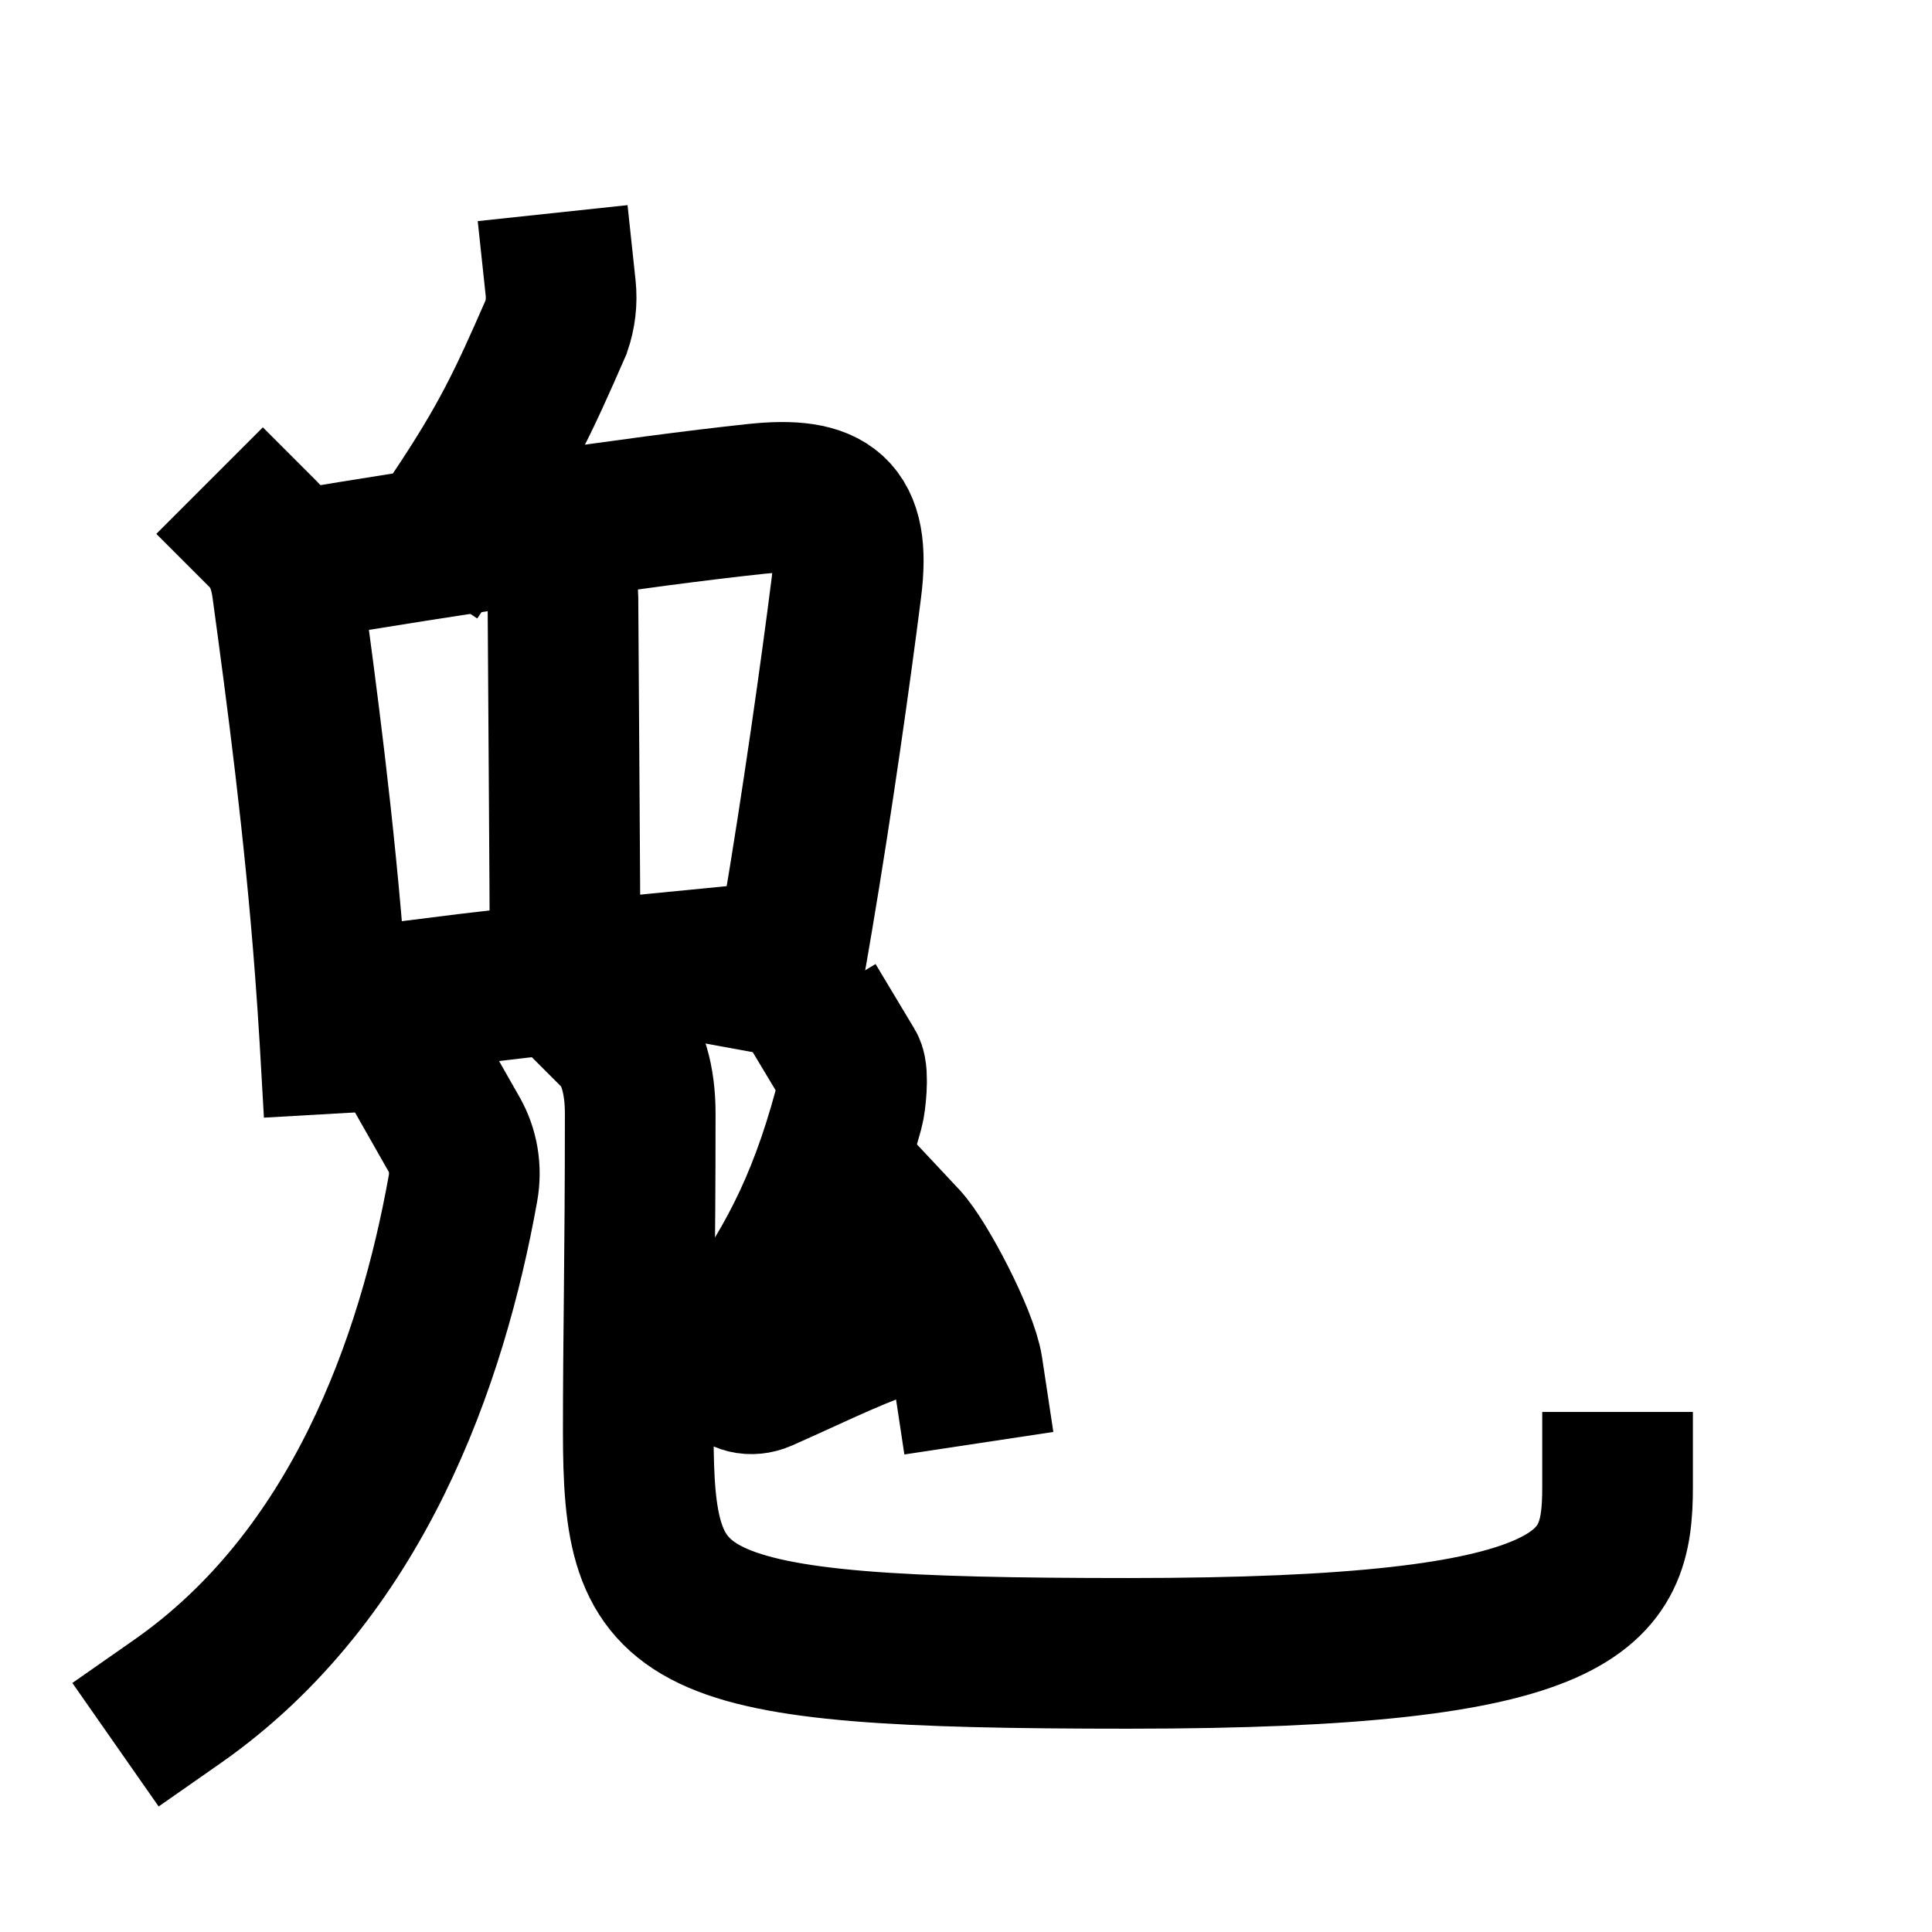
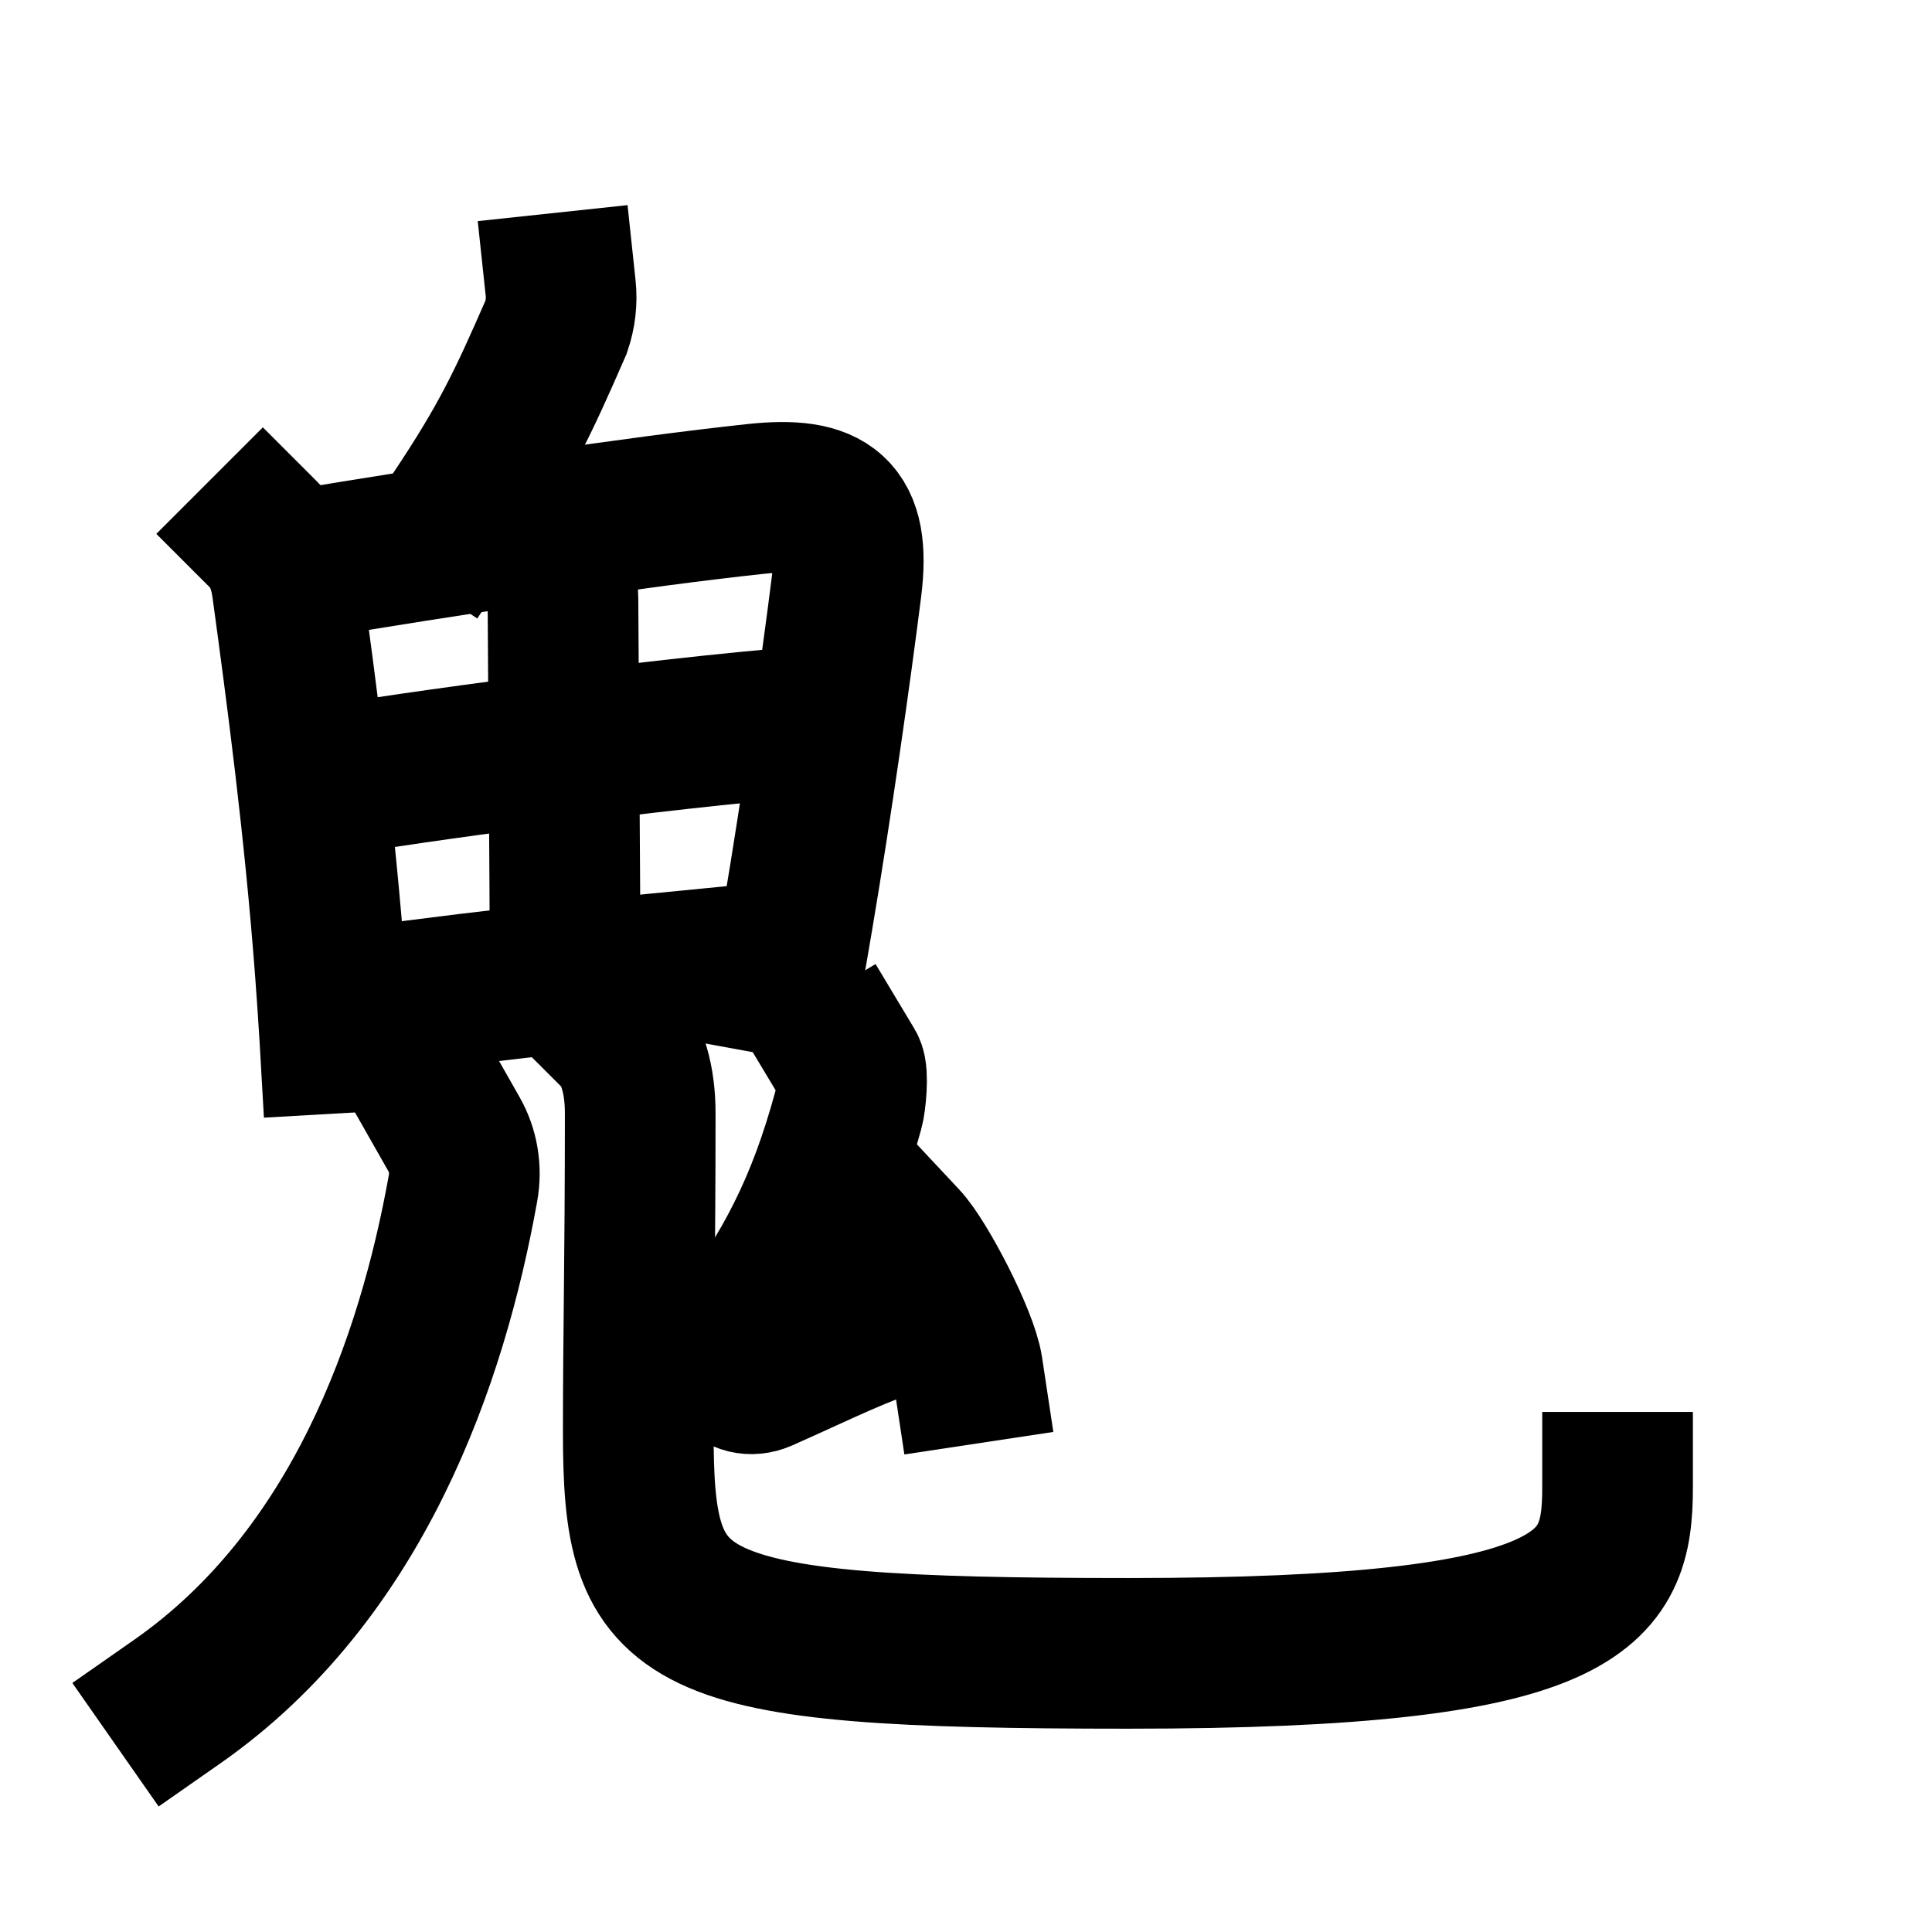
<svg xmlns="http://www.w3.org/2000/svg" class="voyager-component-icon icon" width="109" height="109" viewBox="0 0 109 109">
  <g style="fill:none;stroke:#000000;stroke-width:8.5;stroke-linecap:square;stroke-linejoin:miter;">
    <g>
      <g>
        <g>
          <path d="M31.63,16.25c0.08,0.75-0.01,1.48-0.25,2.19C29.5,22.75,28.5,24.88,25.75,29" />
        </g>
        <g>
          <path d="M14.83,30.12c0.84,0.84,1.22,1.87,1.38,3.08C17,39,18.03,46.68,18.64,54.87c0.09,1.24,0.18,2.48,0.25,3.7" />
          <path d="M16.43,31.95c9.04-1.51,19.56-3.09,26.2-3.8c4.13-0.44,5.67,0.66,5.12,5.01c-0.6,4.75-1.66,12.24-2.74,18.62c-0.21,1.25-0.42,2.46-0.63,3.61" />
          <path d="M30.5,31c0.69,0.69,1.25,1.64,1.26,2.75c0.03,5.51,0.12,16.88,0.12,20" />
+           <path d="M18.66,44.07c3.71-0.69,18.34-2.69,26.98-3.37" />
          <path d="M19.82,56.64C30,55.25,33.75,55,43.46,54.02" />
        </g>
        <g>
          <g>
            <path d="M25.62,64c0.5,0.88,0.7,1.95,0.5,3.05C24.38,76.75,20.19,88.88,10,96" />
          </g>
          <g>
            <path d="M34.74,58.37c0.95,0.95,1.38,2.59,1.38,4.43c0,8.33-0.11,12.39-0.11,17.95c0,11,1.82,12.53,27.66,12.53s27.59-3.53,27.59-9.37" />
          </g>
        </g>
        <g>
          <path d="M47.94,60.22c0.21,0.35,0.06,1.93-0.07,2.38c-1.55,5.71-3.42,9.03-6.31,13.04c-0.92,1.27,0.17,2.57,1.42,2.02c4.02-1.79,4.62-2.2,9.02-3.79" />
          <path d="M51,70c1.04,1.11,3.33,5.5,3.59,7.22" />
        </g>
      </g>
      <g />
    </g>
  </g>
</svg>
